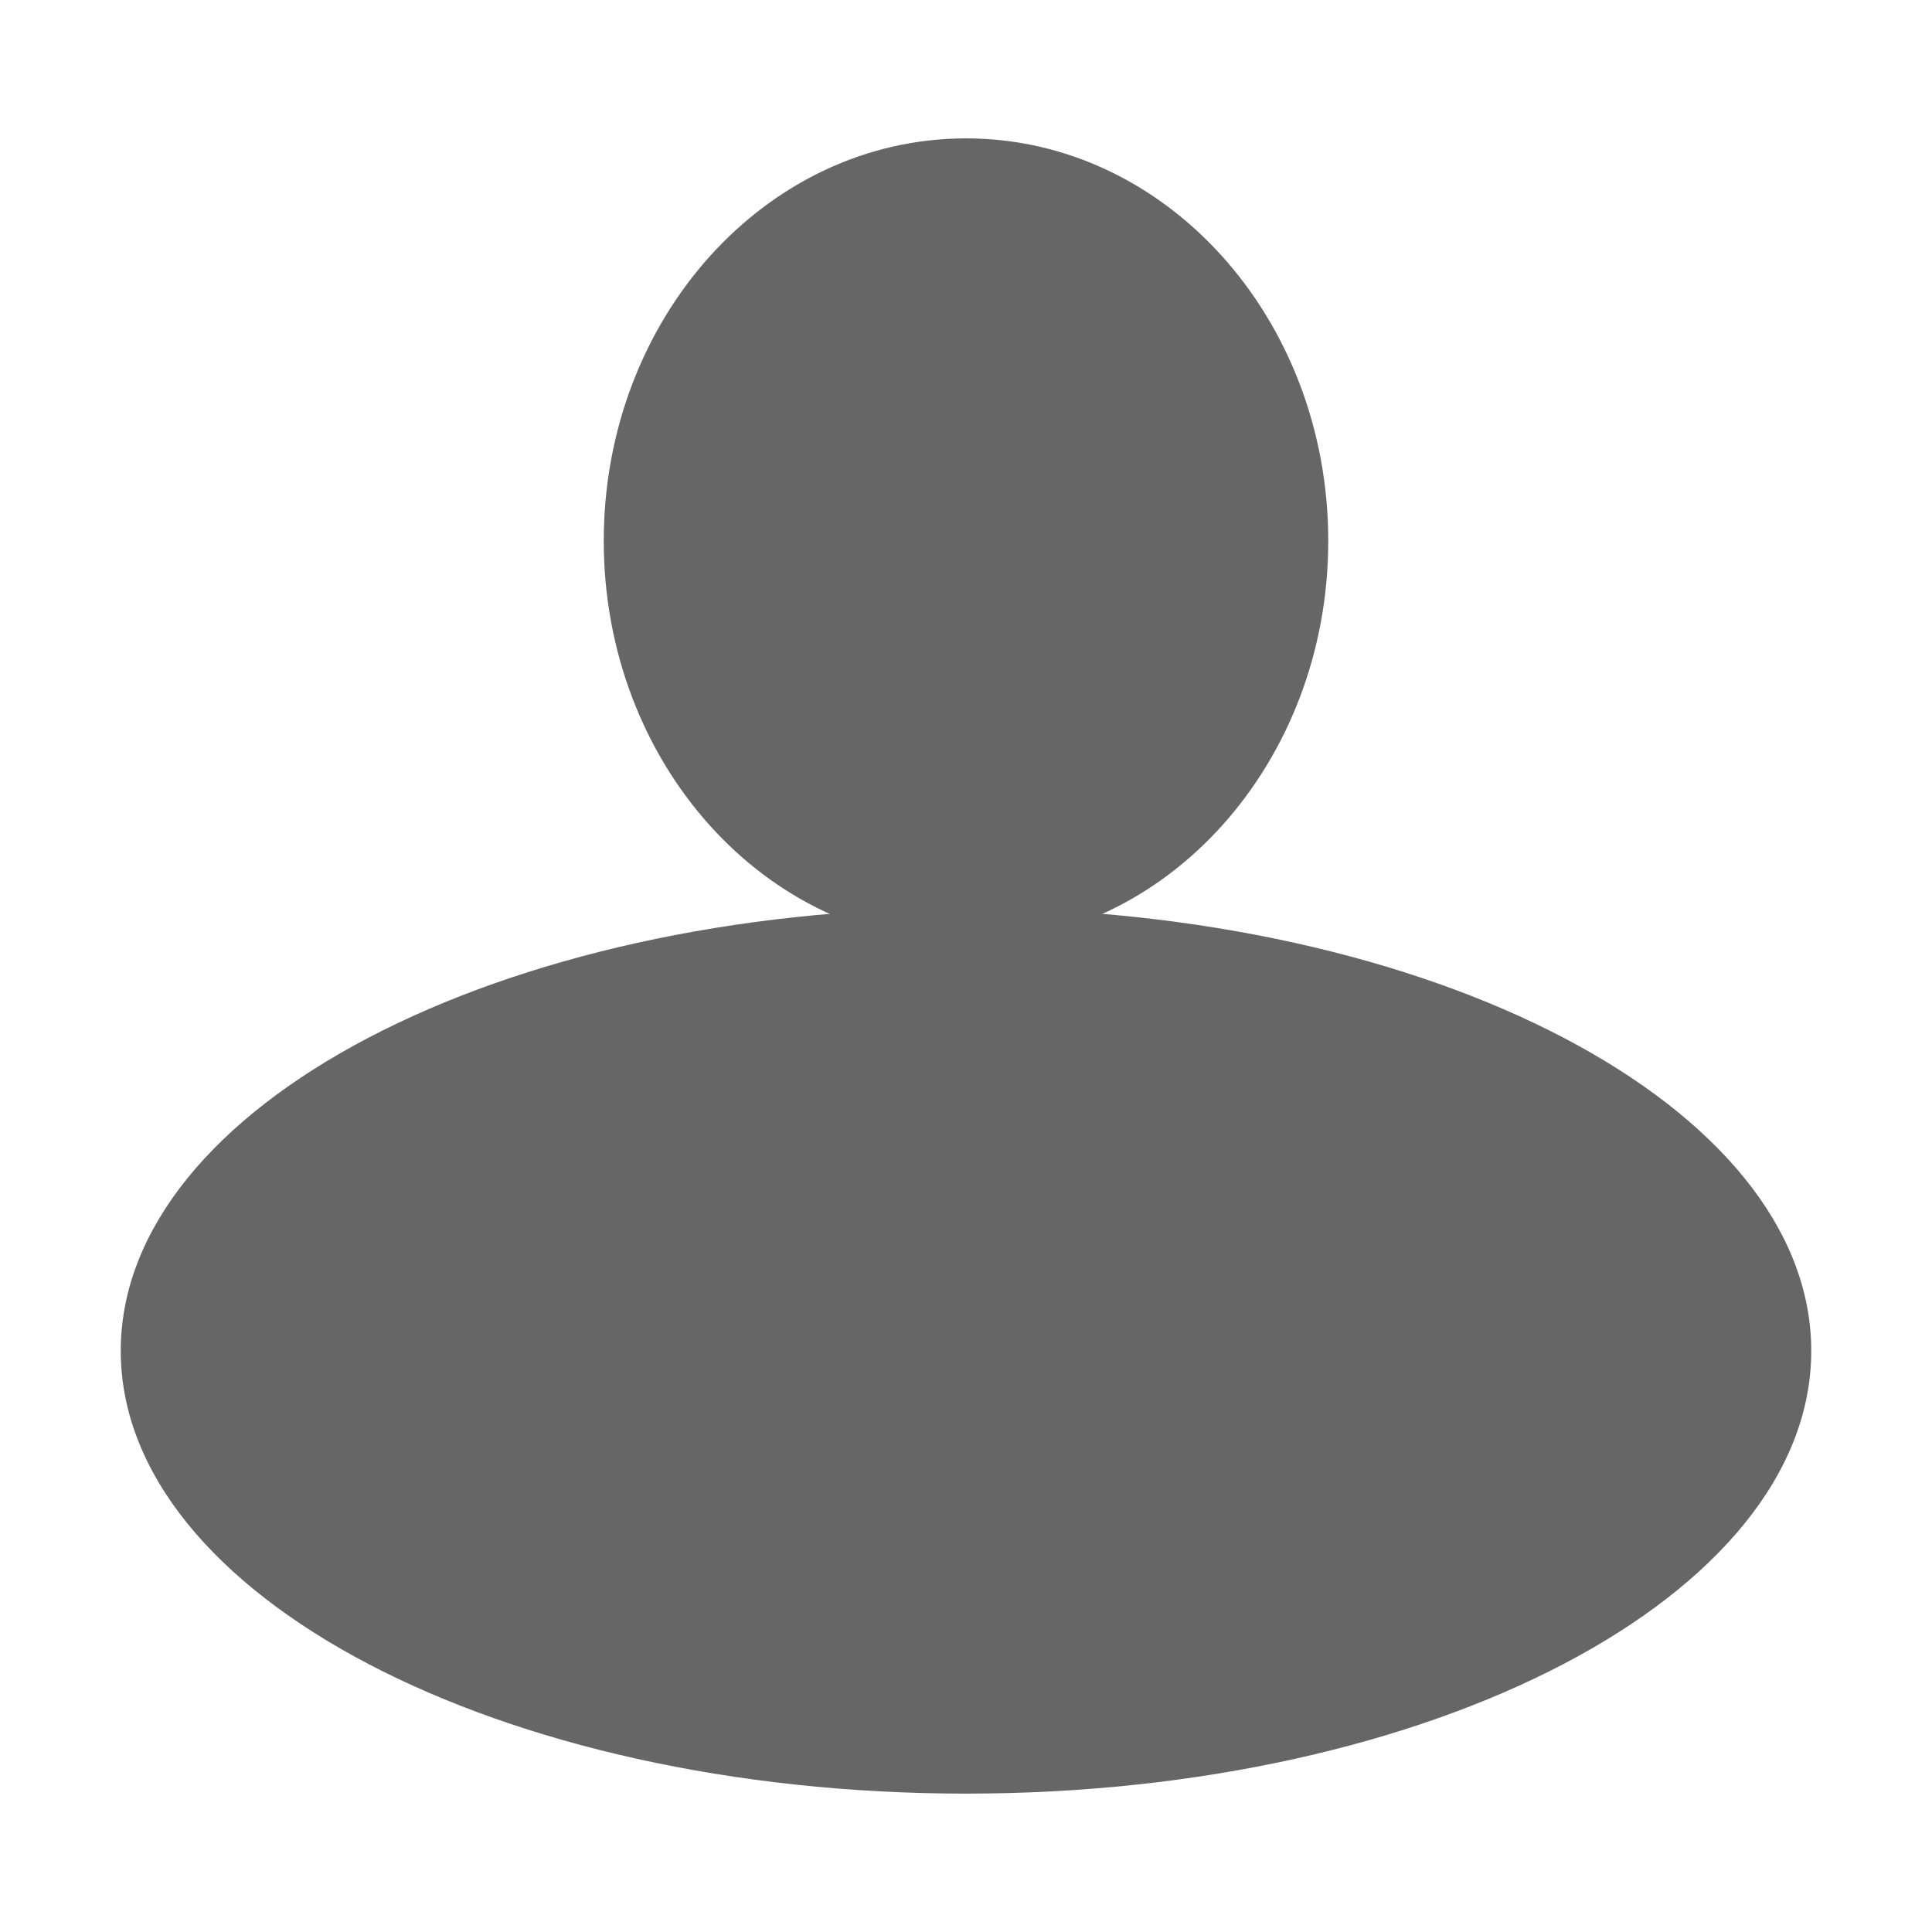
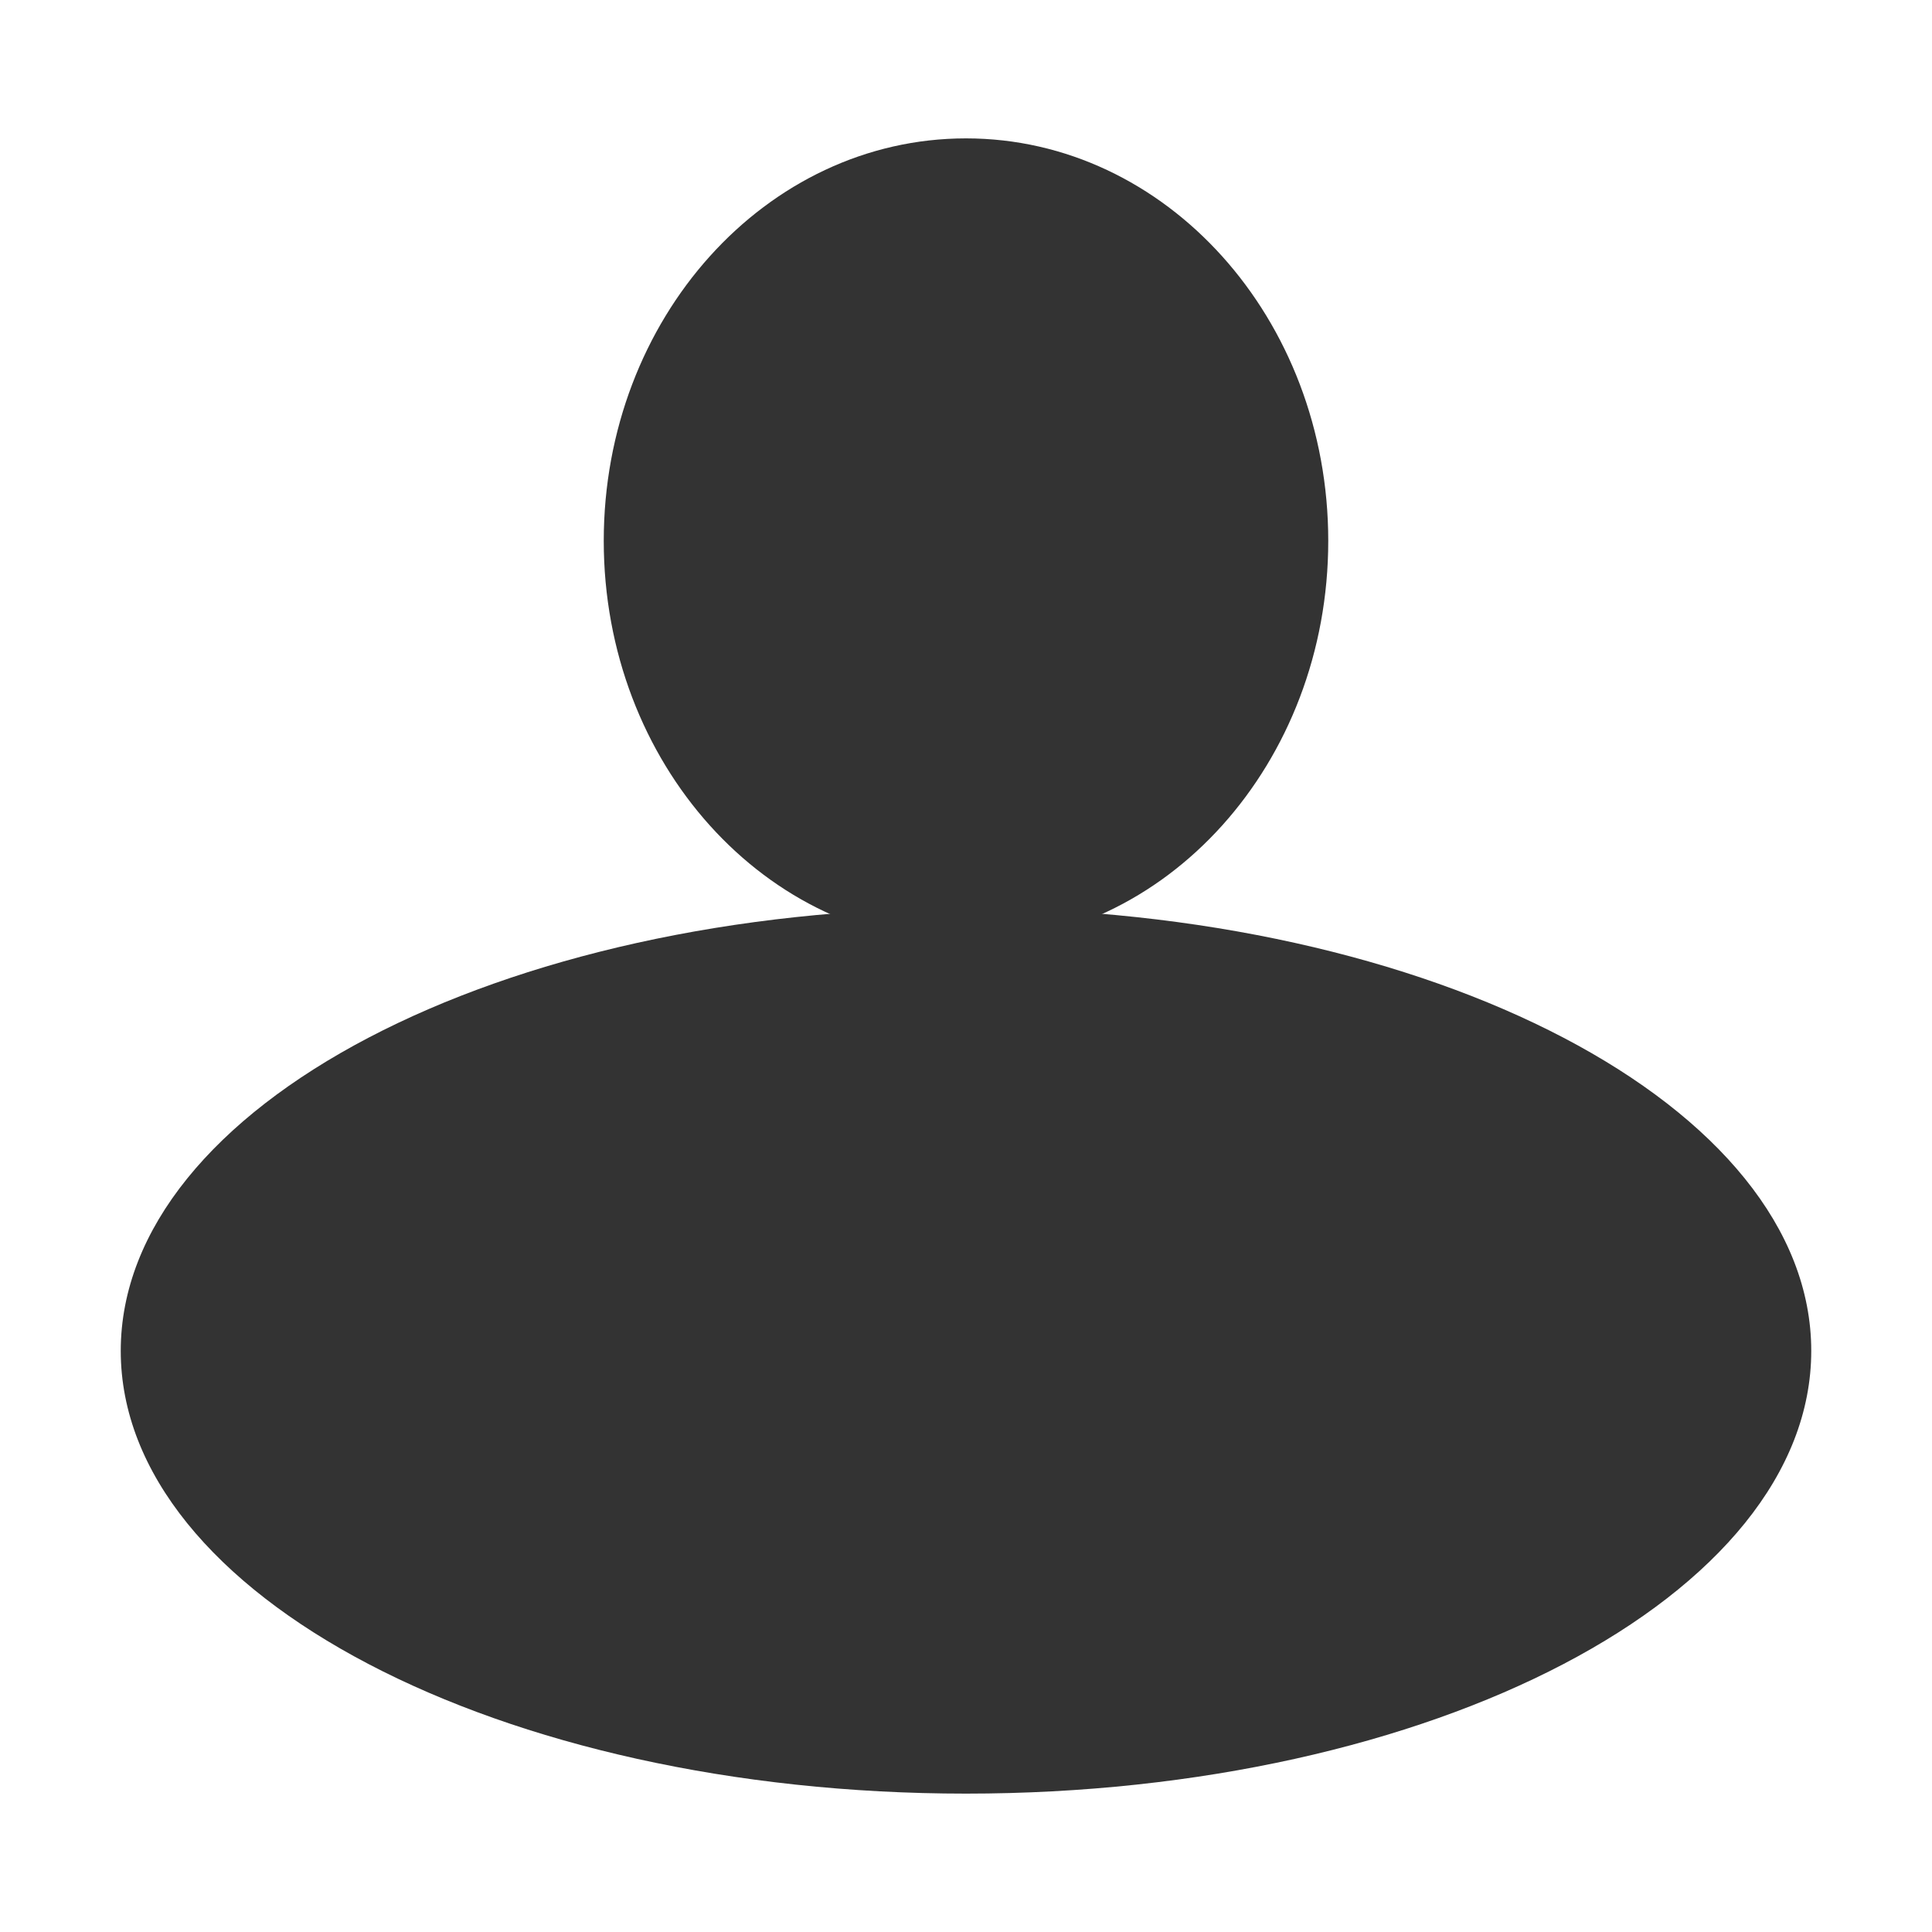
<svg xmlns="http://www.w3.org/2000/svg" width="24" height="24" viewBox="0 0 24 24" fill="none">
-   <ellipse cx="12" cy="6.719" rx="4.5" ry="5" fill="#666666" />
-   <ellipse cx="12" cy="16.781" rx="10.5" ry="5.5" fill="#666666" />
+   <ellipse cx="12" cy="6.719" rx="4.5" ry="5" fill="#333333" />
+   <ellipse cx="12" cy="16.781" rx="10.5" ry="5.5" fill="#333333" />
</svg>
